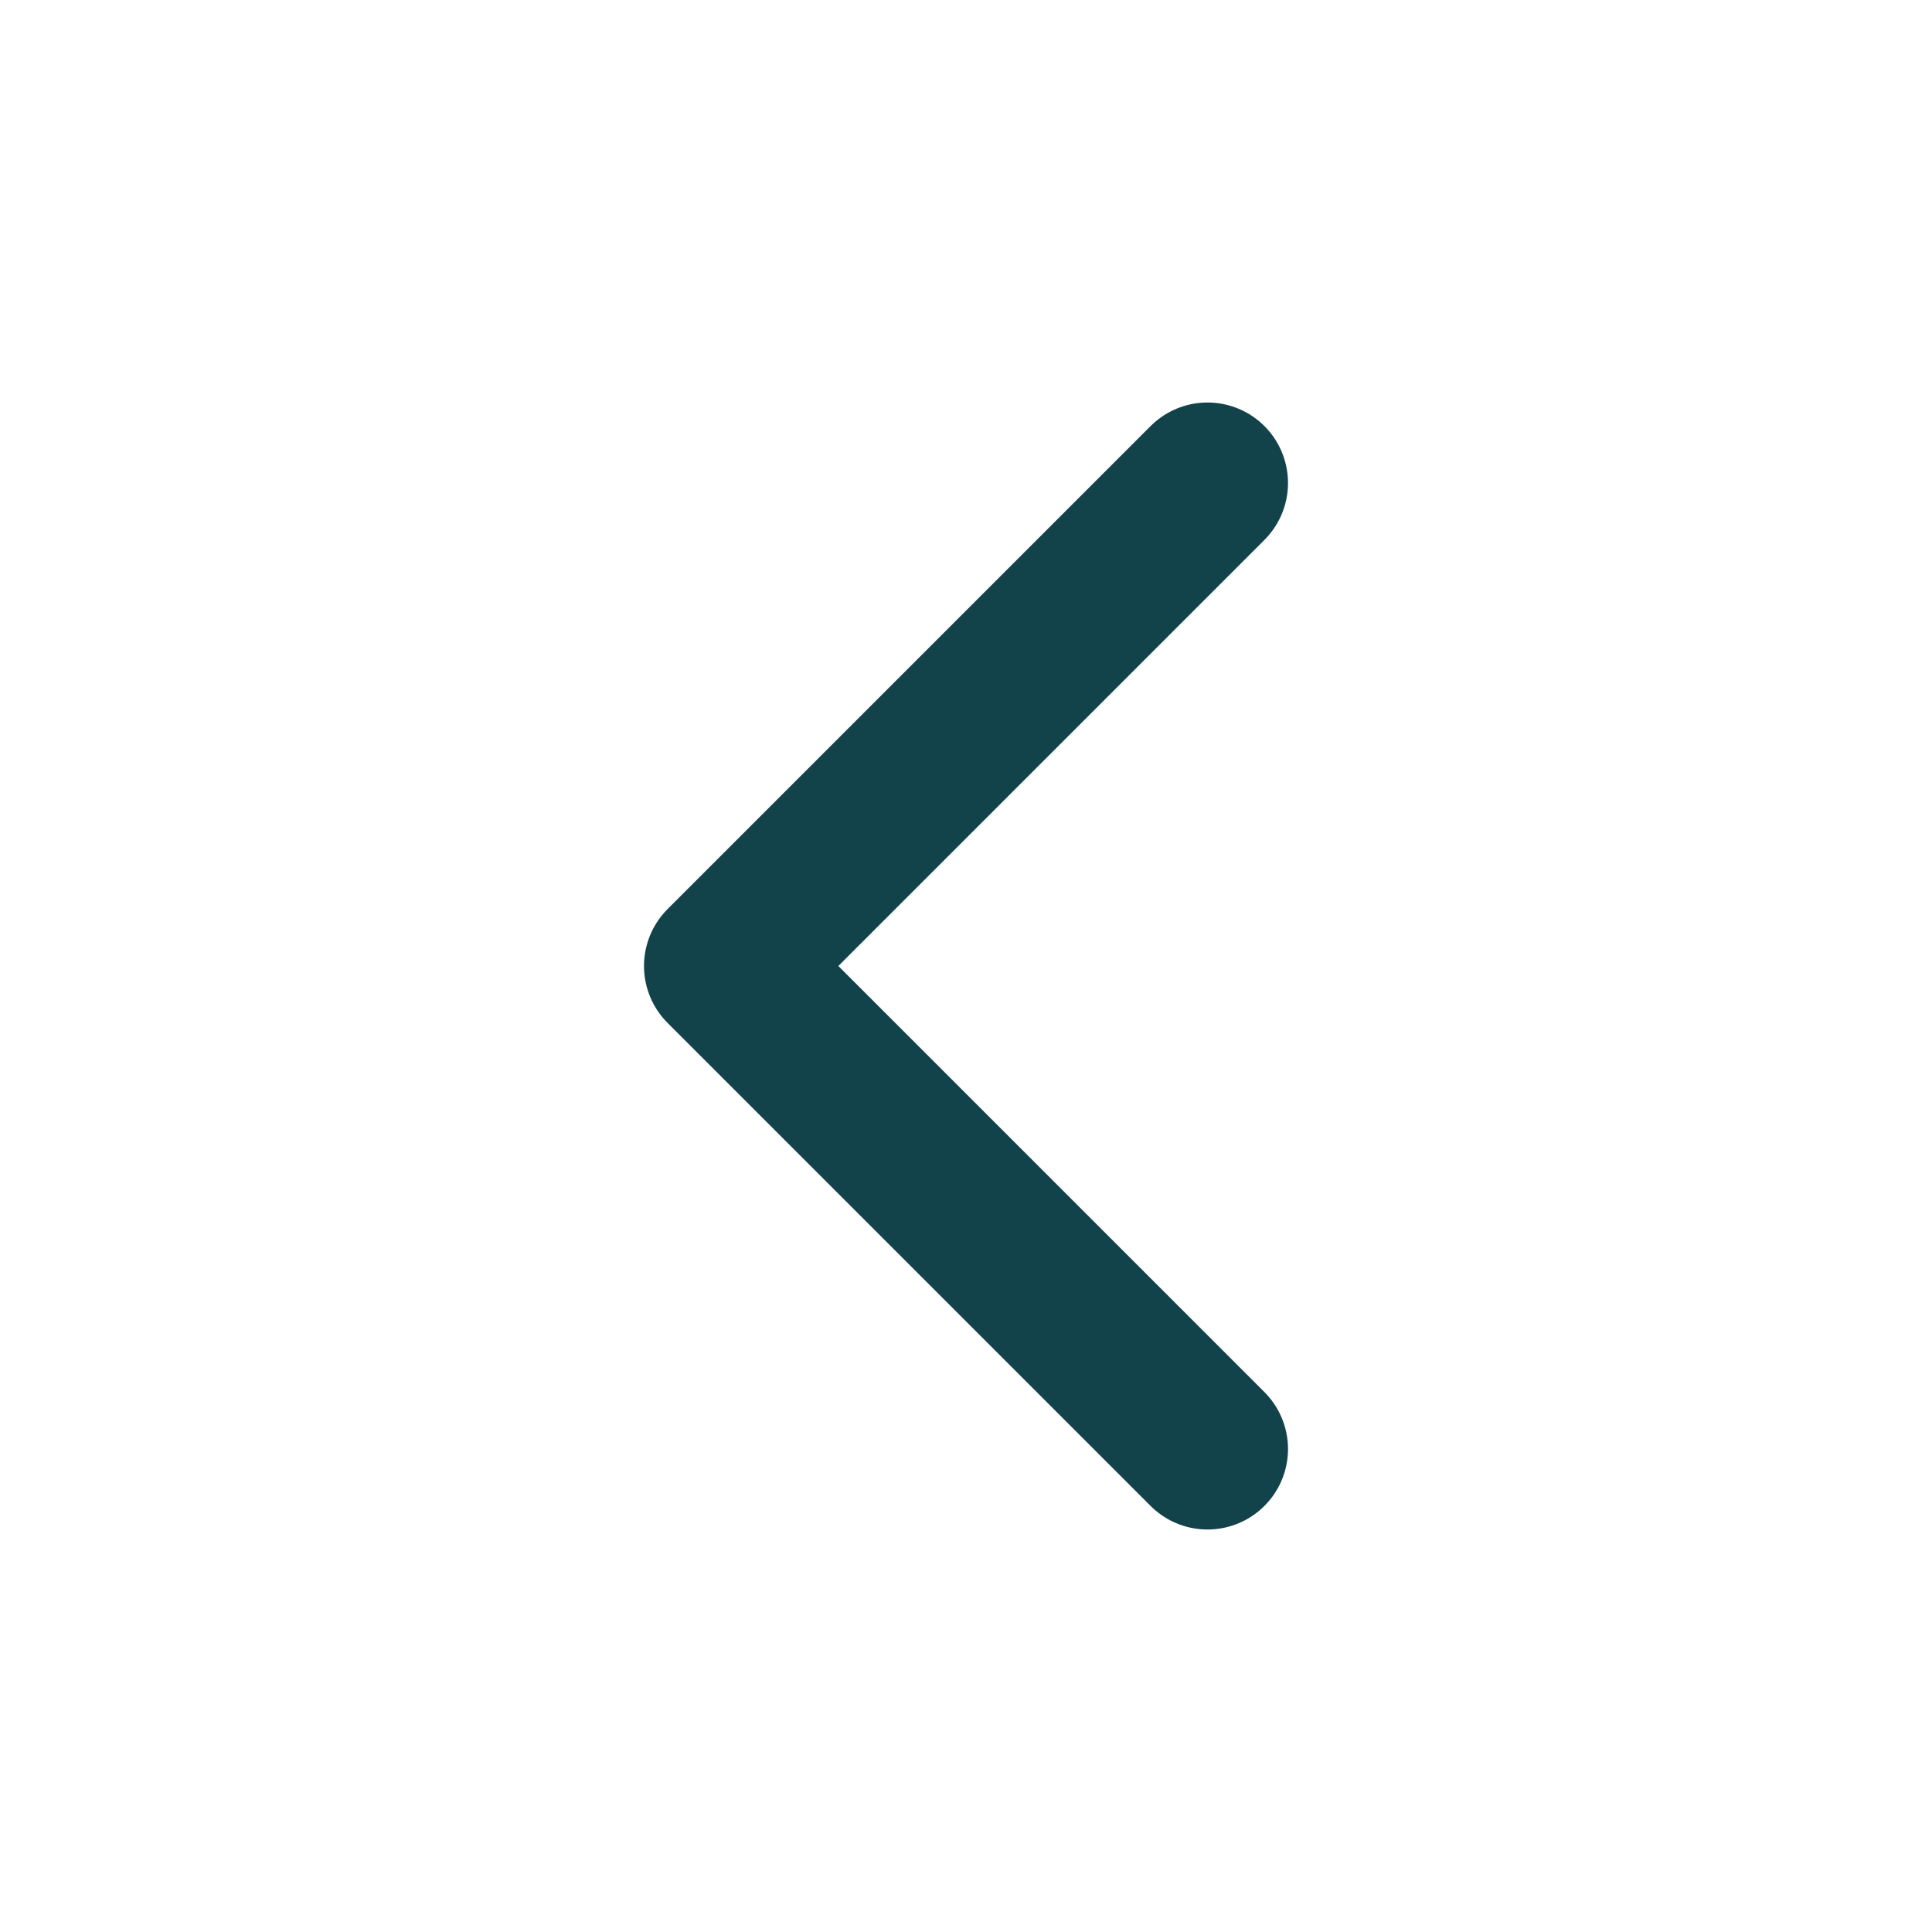
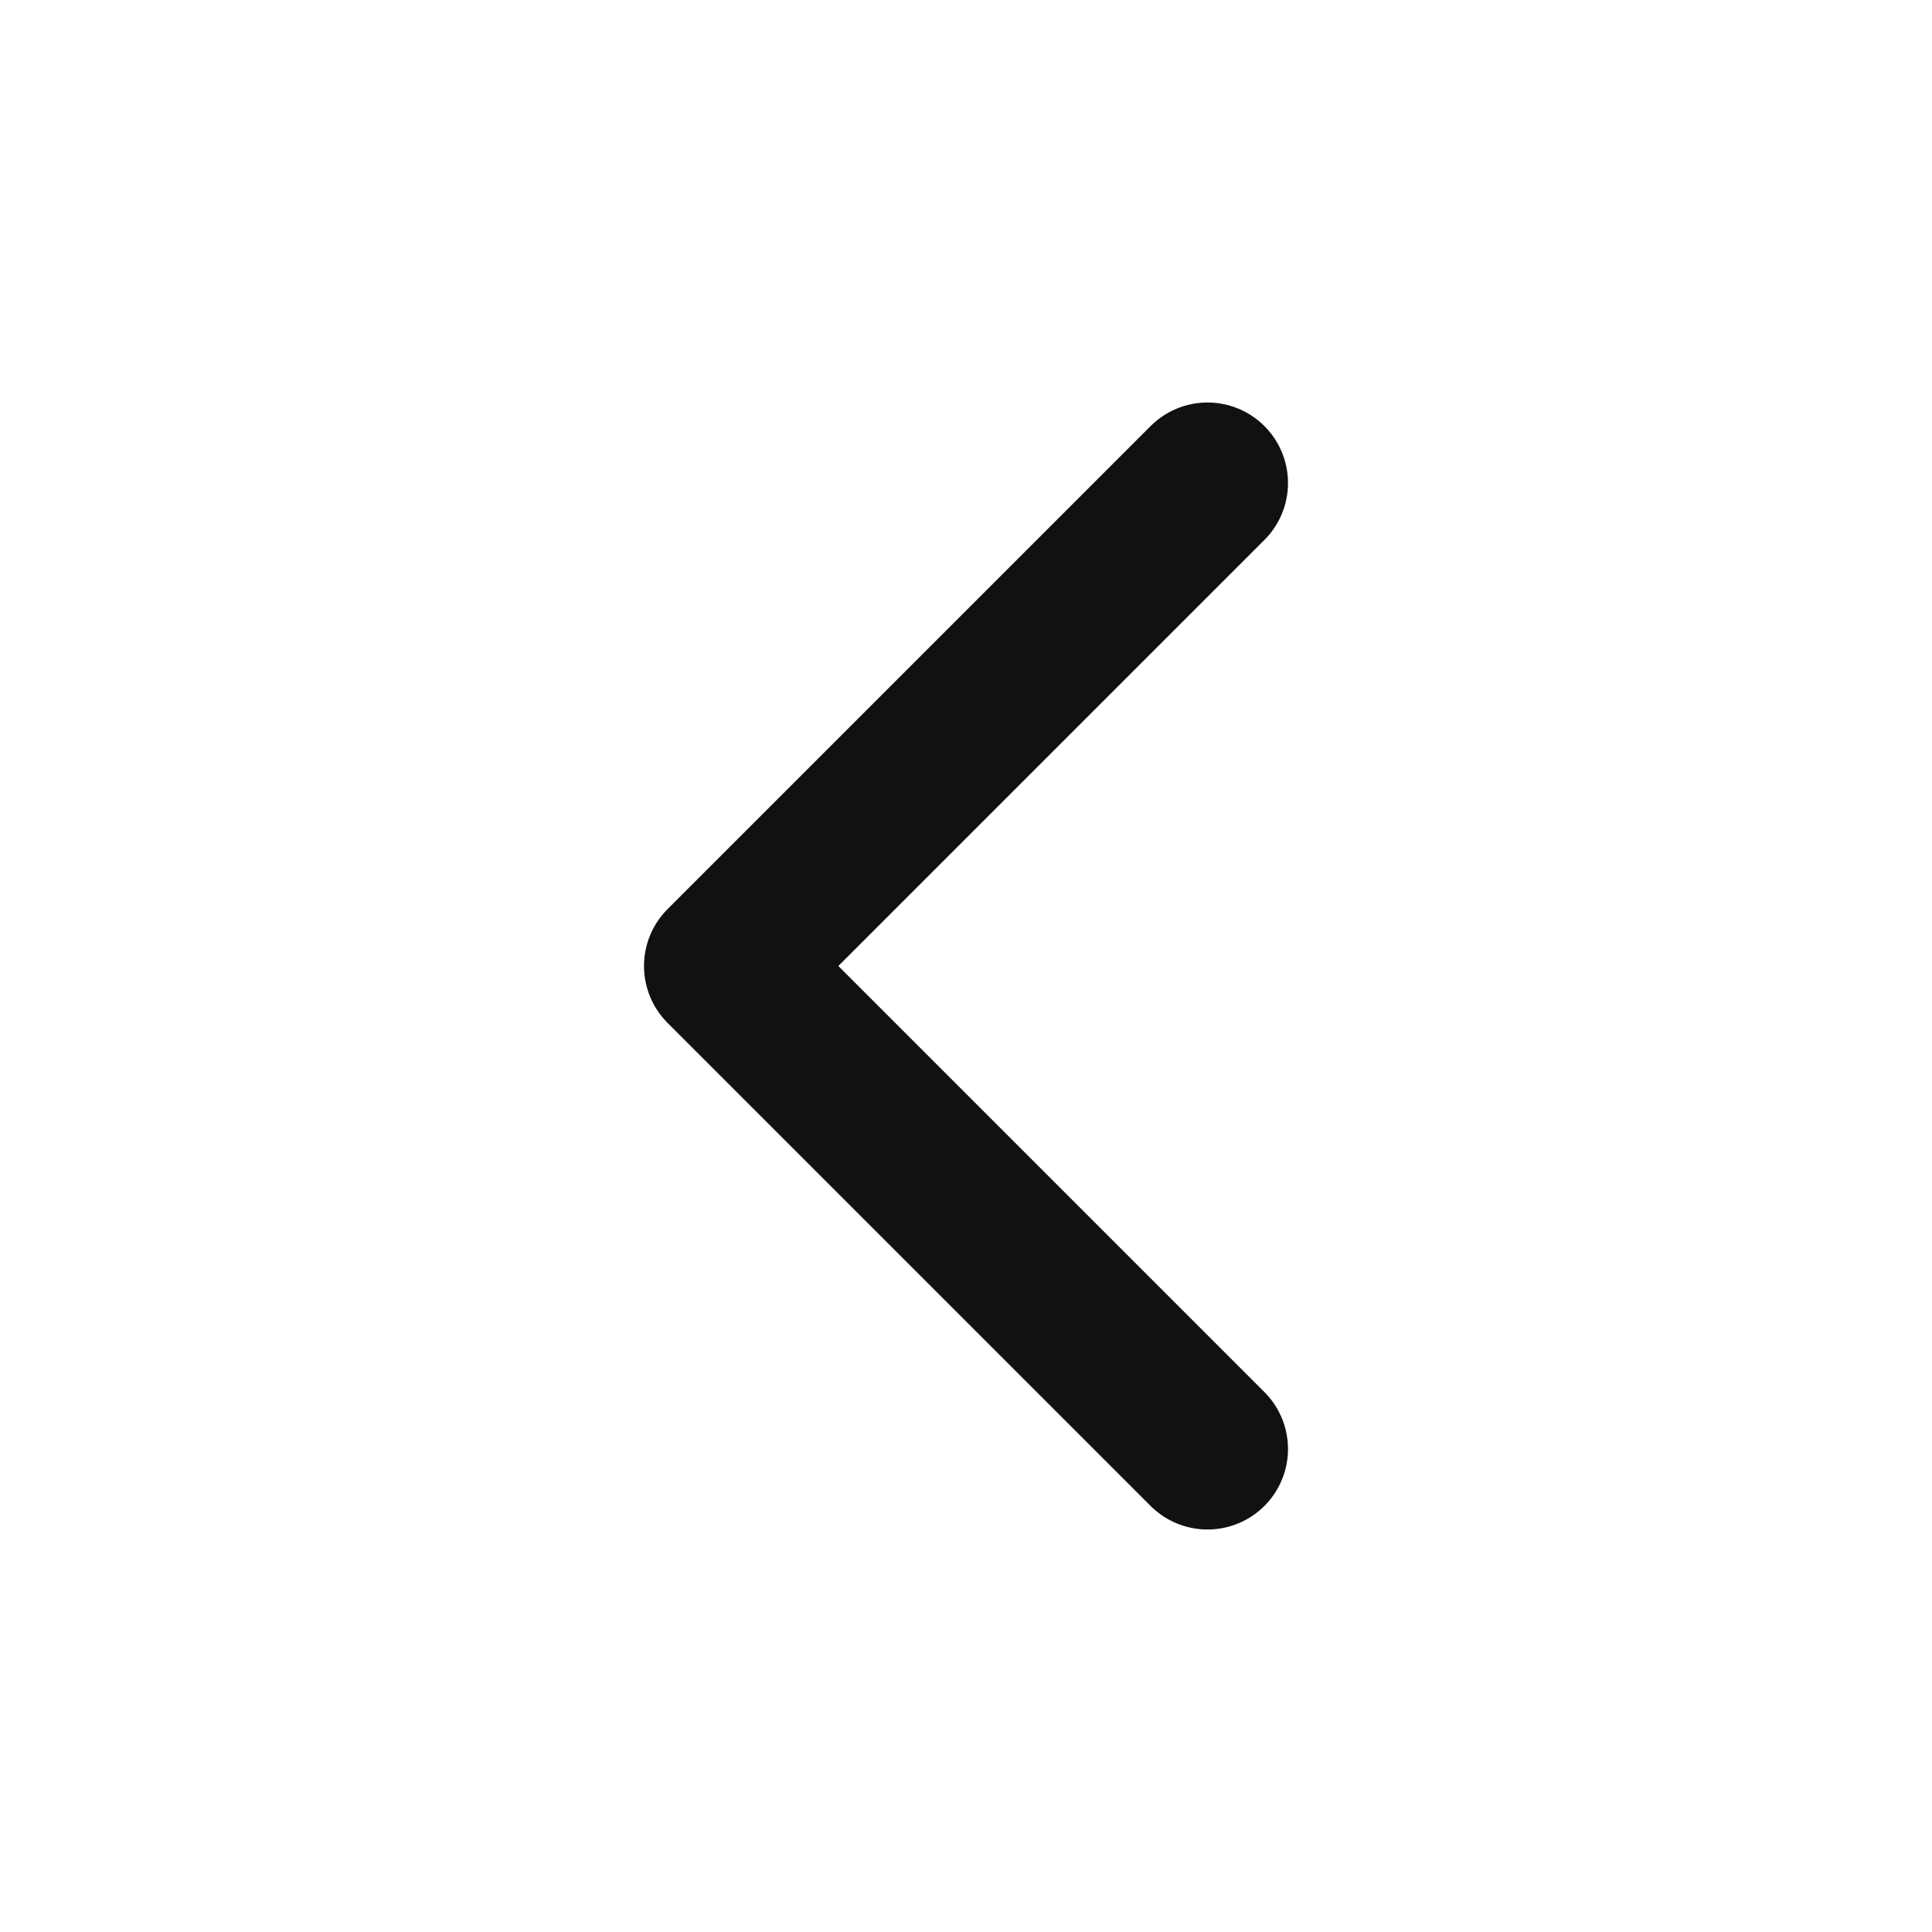
- <svg xmlns="http://www.w3.org/2000/svg" width="24" height="24" viewBox="0 0 24 24" fill="none" stroke="#12424A" stroke-width="2" stroke-linecap="round" stroke-linejoin="round" class="lucide lucide-chevron-left preview-icon">
+ <svg xmlns="http://www.w3.org/2000/svg" width="24" height="24" viewBox="0 0 24 24" fill="none" stroke="#111111" stroke-width="2" stroke-linecap="round" stroke-linejoin="round" class="lucide lucide-chevron-left preview-icon">
  <path d="m15 18-6-6 6-6" />
</svg>
